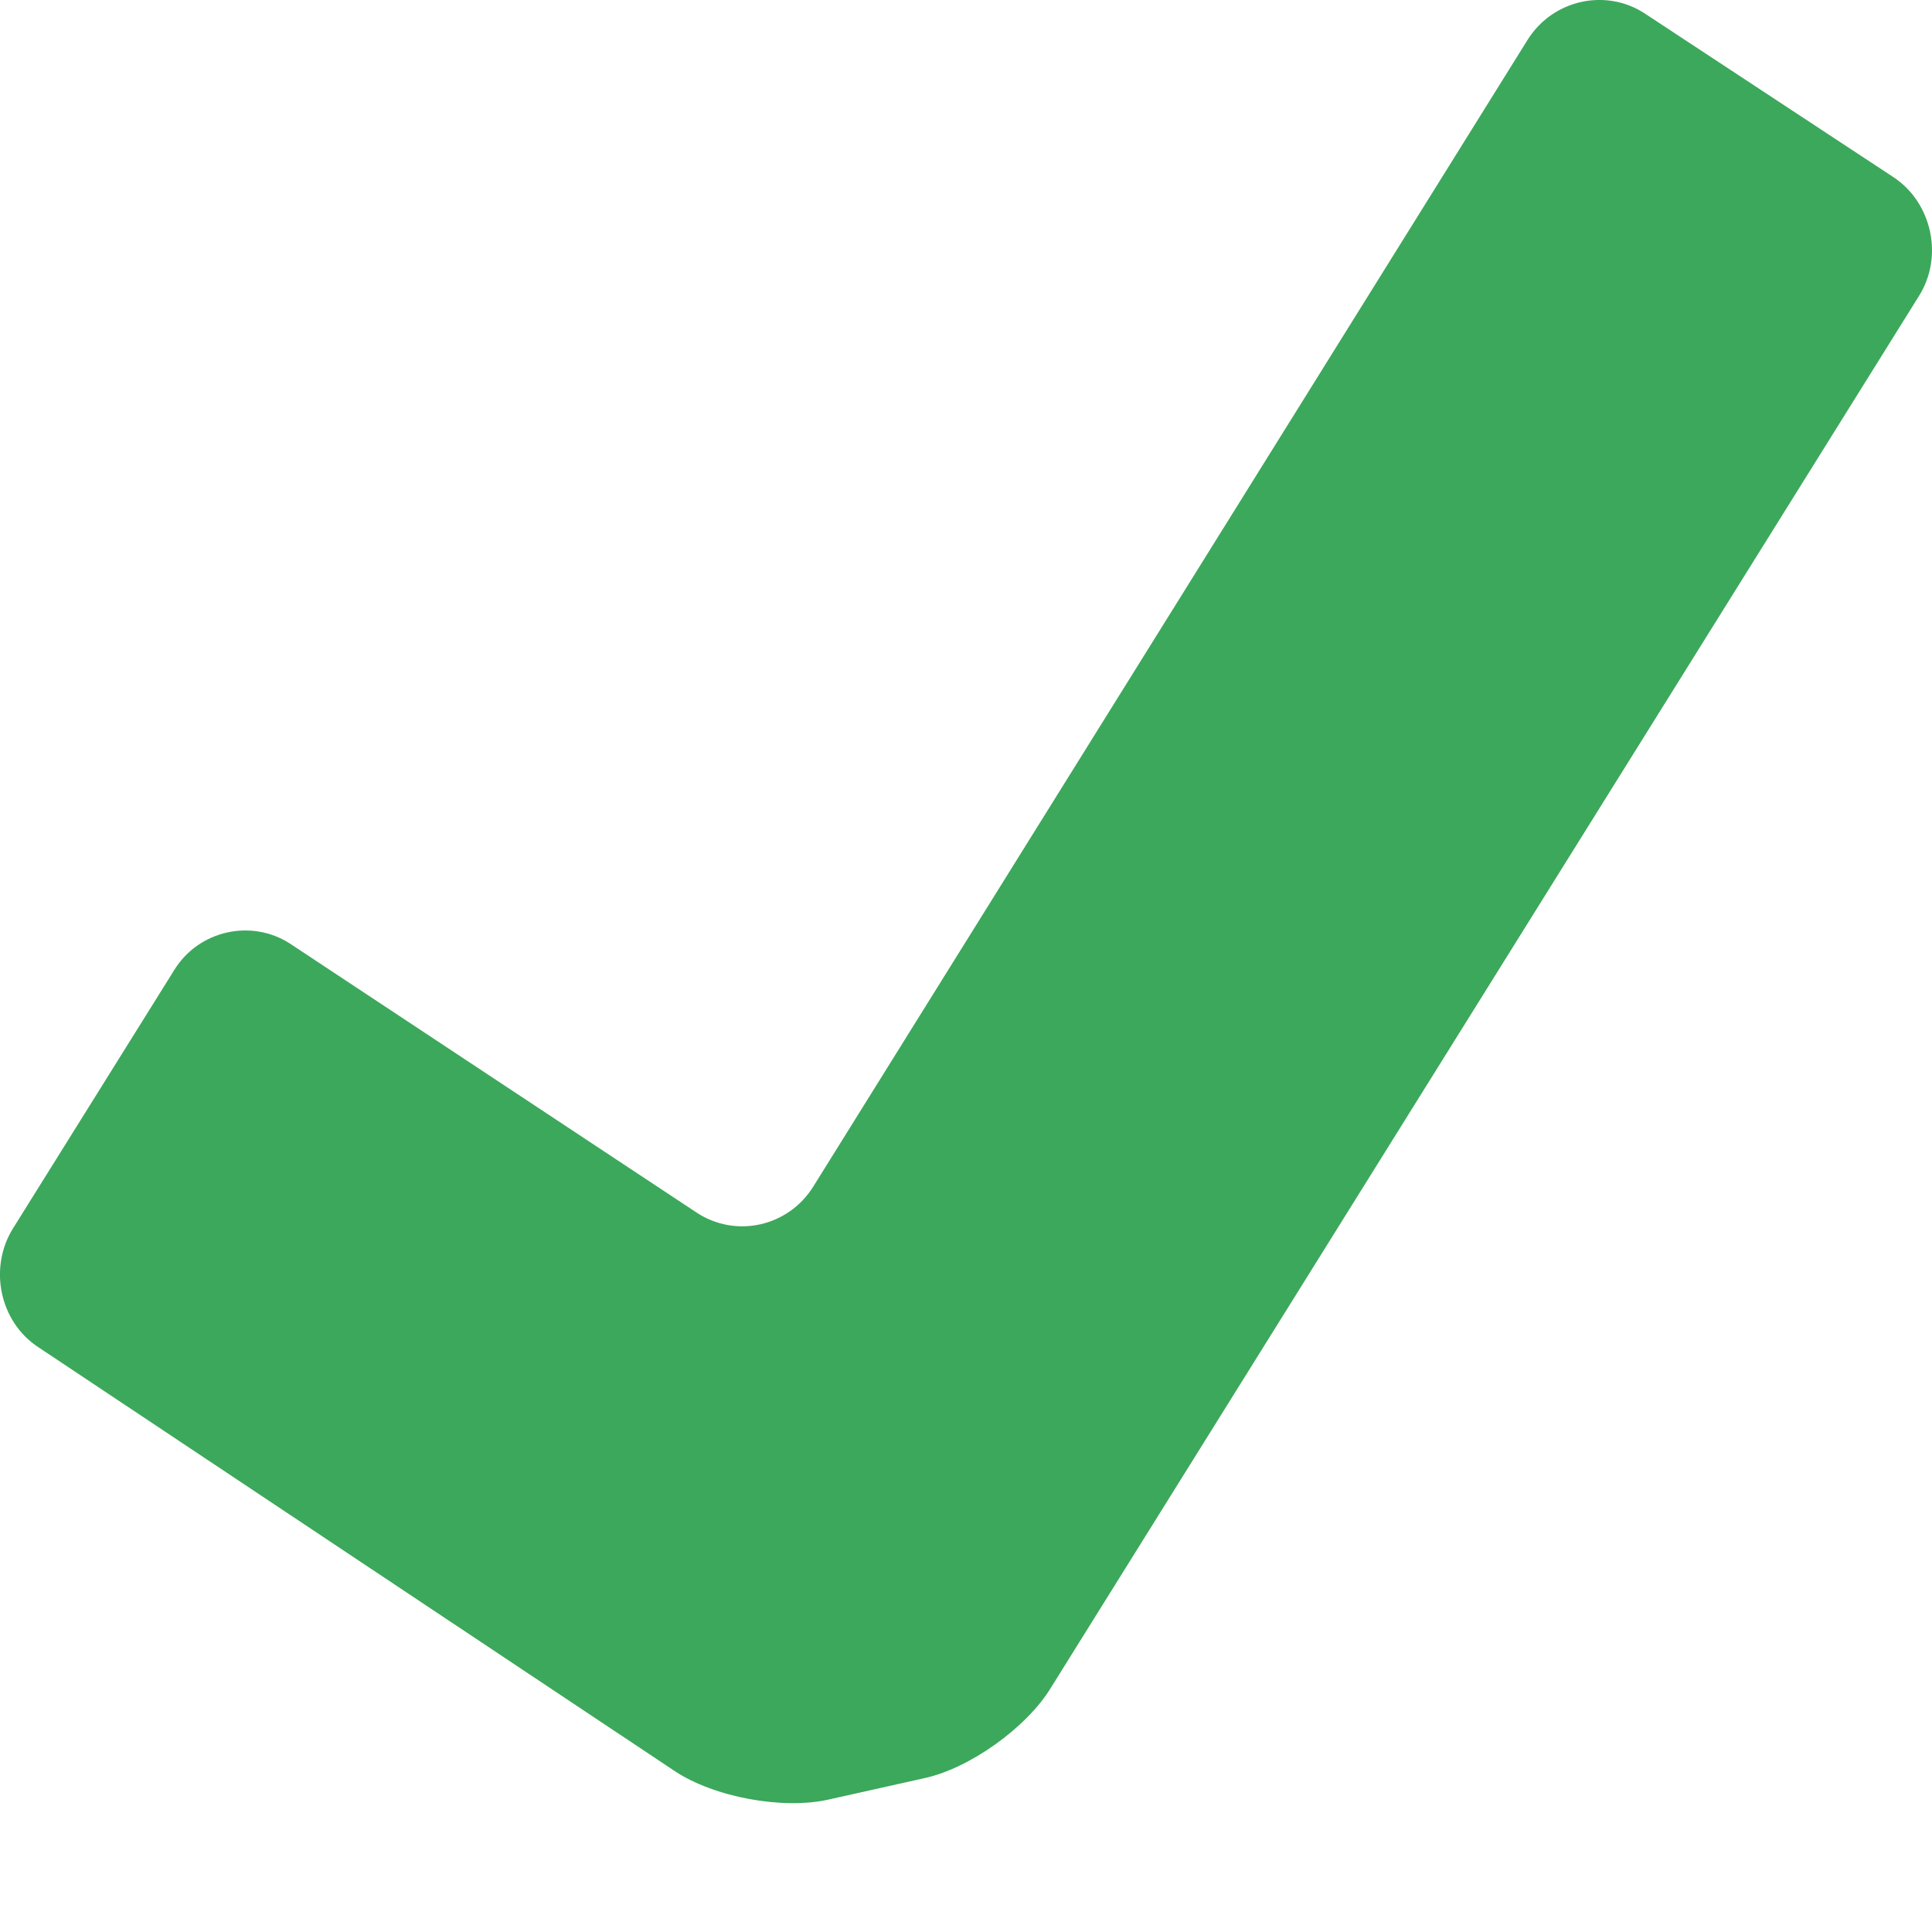
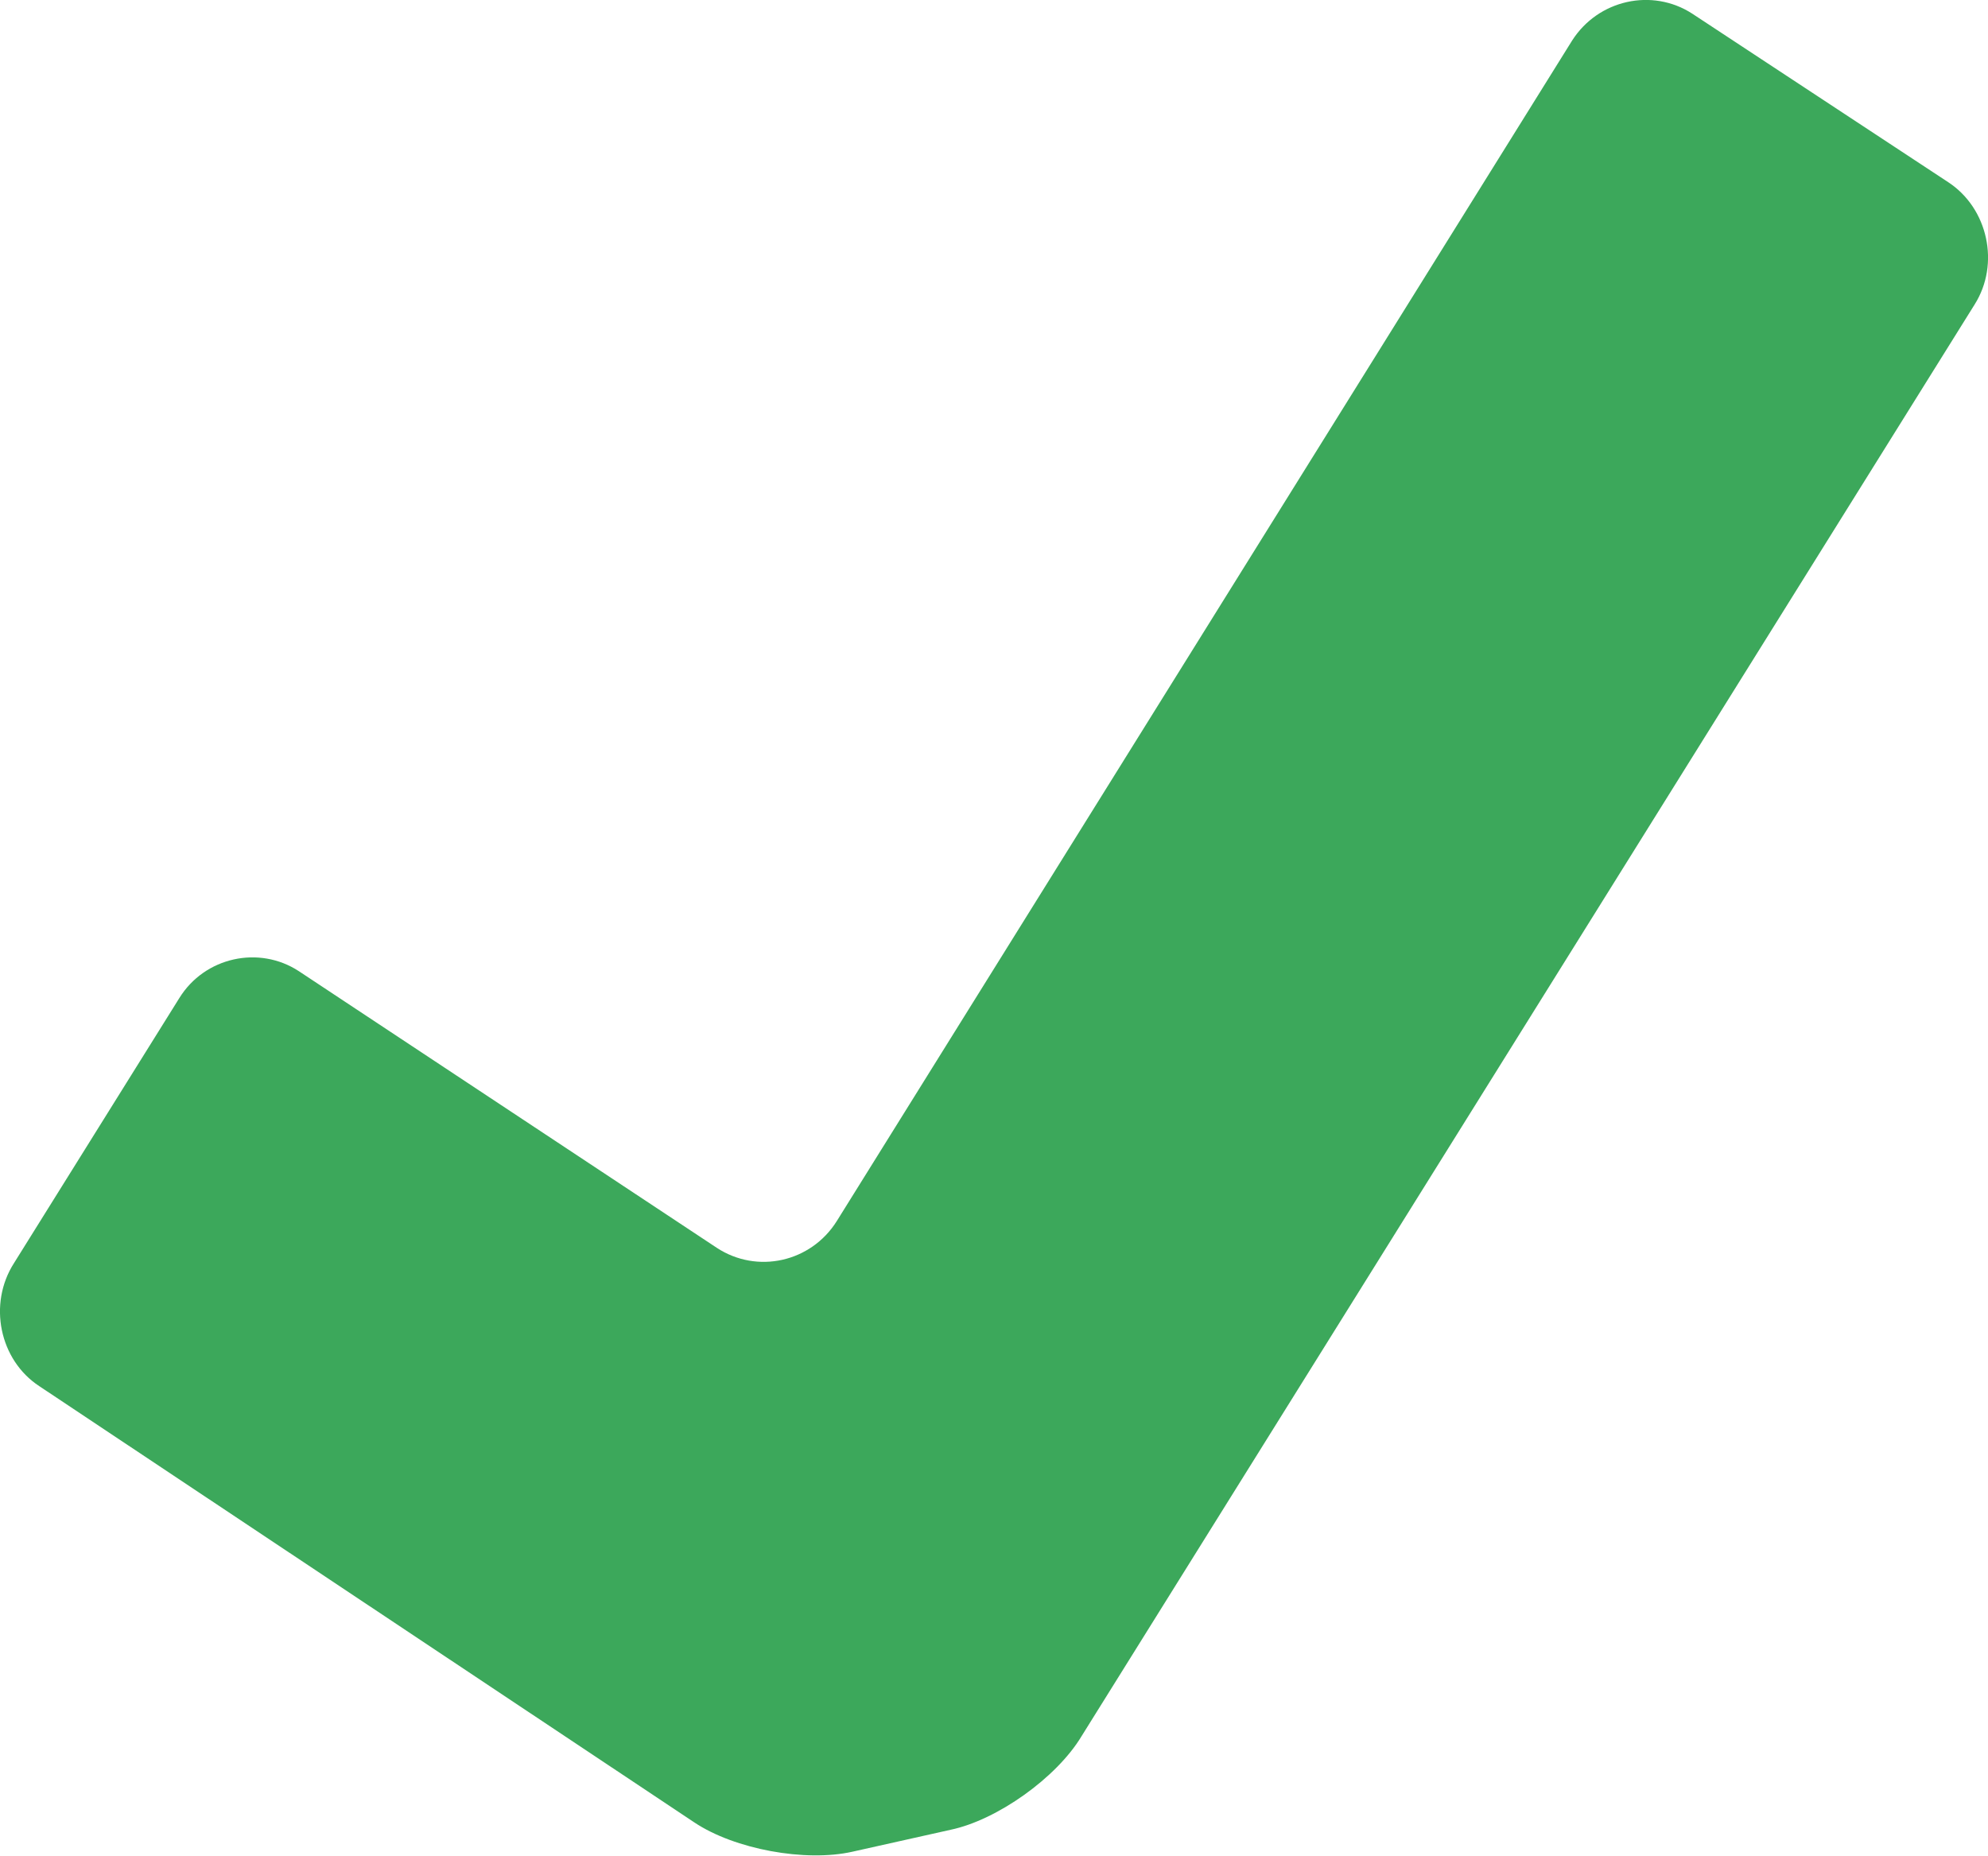
- <svg xmlns="http://www.w3.org/2000/svg" version="1.1" id="Layer_1" x="0px" y="0px" width="40px" height="40px" viewBox="0 0 40 40" enable-background="new 0 0 40 40" xml:space="preserve">
-   <path fill="#3CA85B" d="M39.729,6.13c0.516-0.817,0.27-1.938-0.53-2.464l-5.152-3.391c-0.805-0.521-1.891-0.283-2.415,0.542  L16.836,24.57c-0.52,0.829-1.601,1.068-2.411,0.537l-8.414-5.566c-0.798-0.521-1.892-0.286-2.403,0.542l-3.327,5.331  c-0.527,0.824-0.291,1.951,0.509,2.476l13.181,8.779c0.811,0.54,2.235,0.802,3.179,0.59l1.979-0.442  c0.933-0.197,2.13-1.047,2.633-1.881L39.729,6.13z" />
+ <svg xmlns="http://www.w3.org/2000/svg" version="1.1" id="Layer_1" x="0px" y="0px" width="20px" height="18.666px" viewBox="-0.001 0 20 18.666" enable-background="new -0.001 0 20 18.666" xml:space="preserve">
+   <path fill="#3CA85B" d="M19.864,3.064c0.258-0.408,0.135-0.969-0.265-1.231l-2.576-1.696c-0.402-0.26-0.945-0.141-1.208,0.271  L8.417,12.285c-0.26,0.414-0.801,0.534-1.206,0.269L3.005,9.77c-0.399-0.261-0.946-0.143-1.202,0.271L0.14,12.707  c-0.264,0.412-0.146,0.976,0.254,1.238l6.59,4.389c0.406,0.271,1.118,0.401,1.59,0.295l0.989-0.221  c0.467-0.098,1.065-0.523,1.316-0.94L19.864,3.064z" />
</svg>
